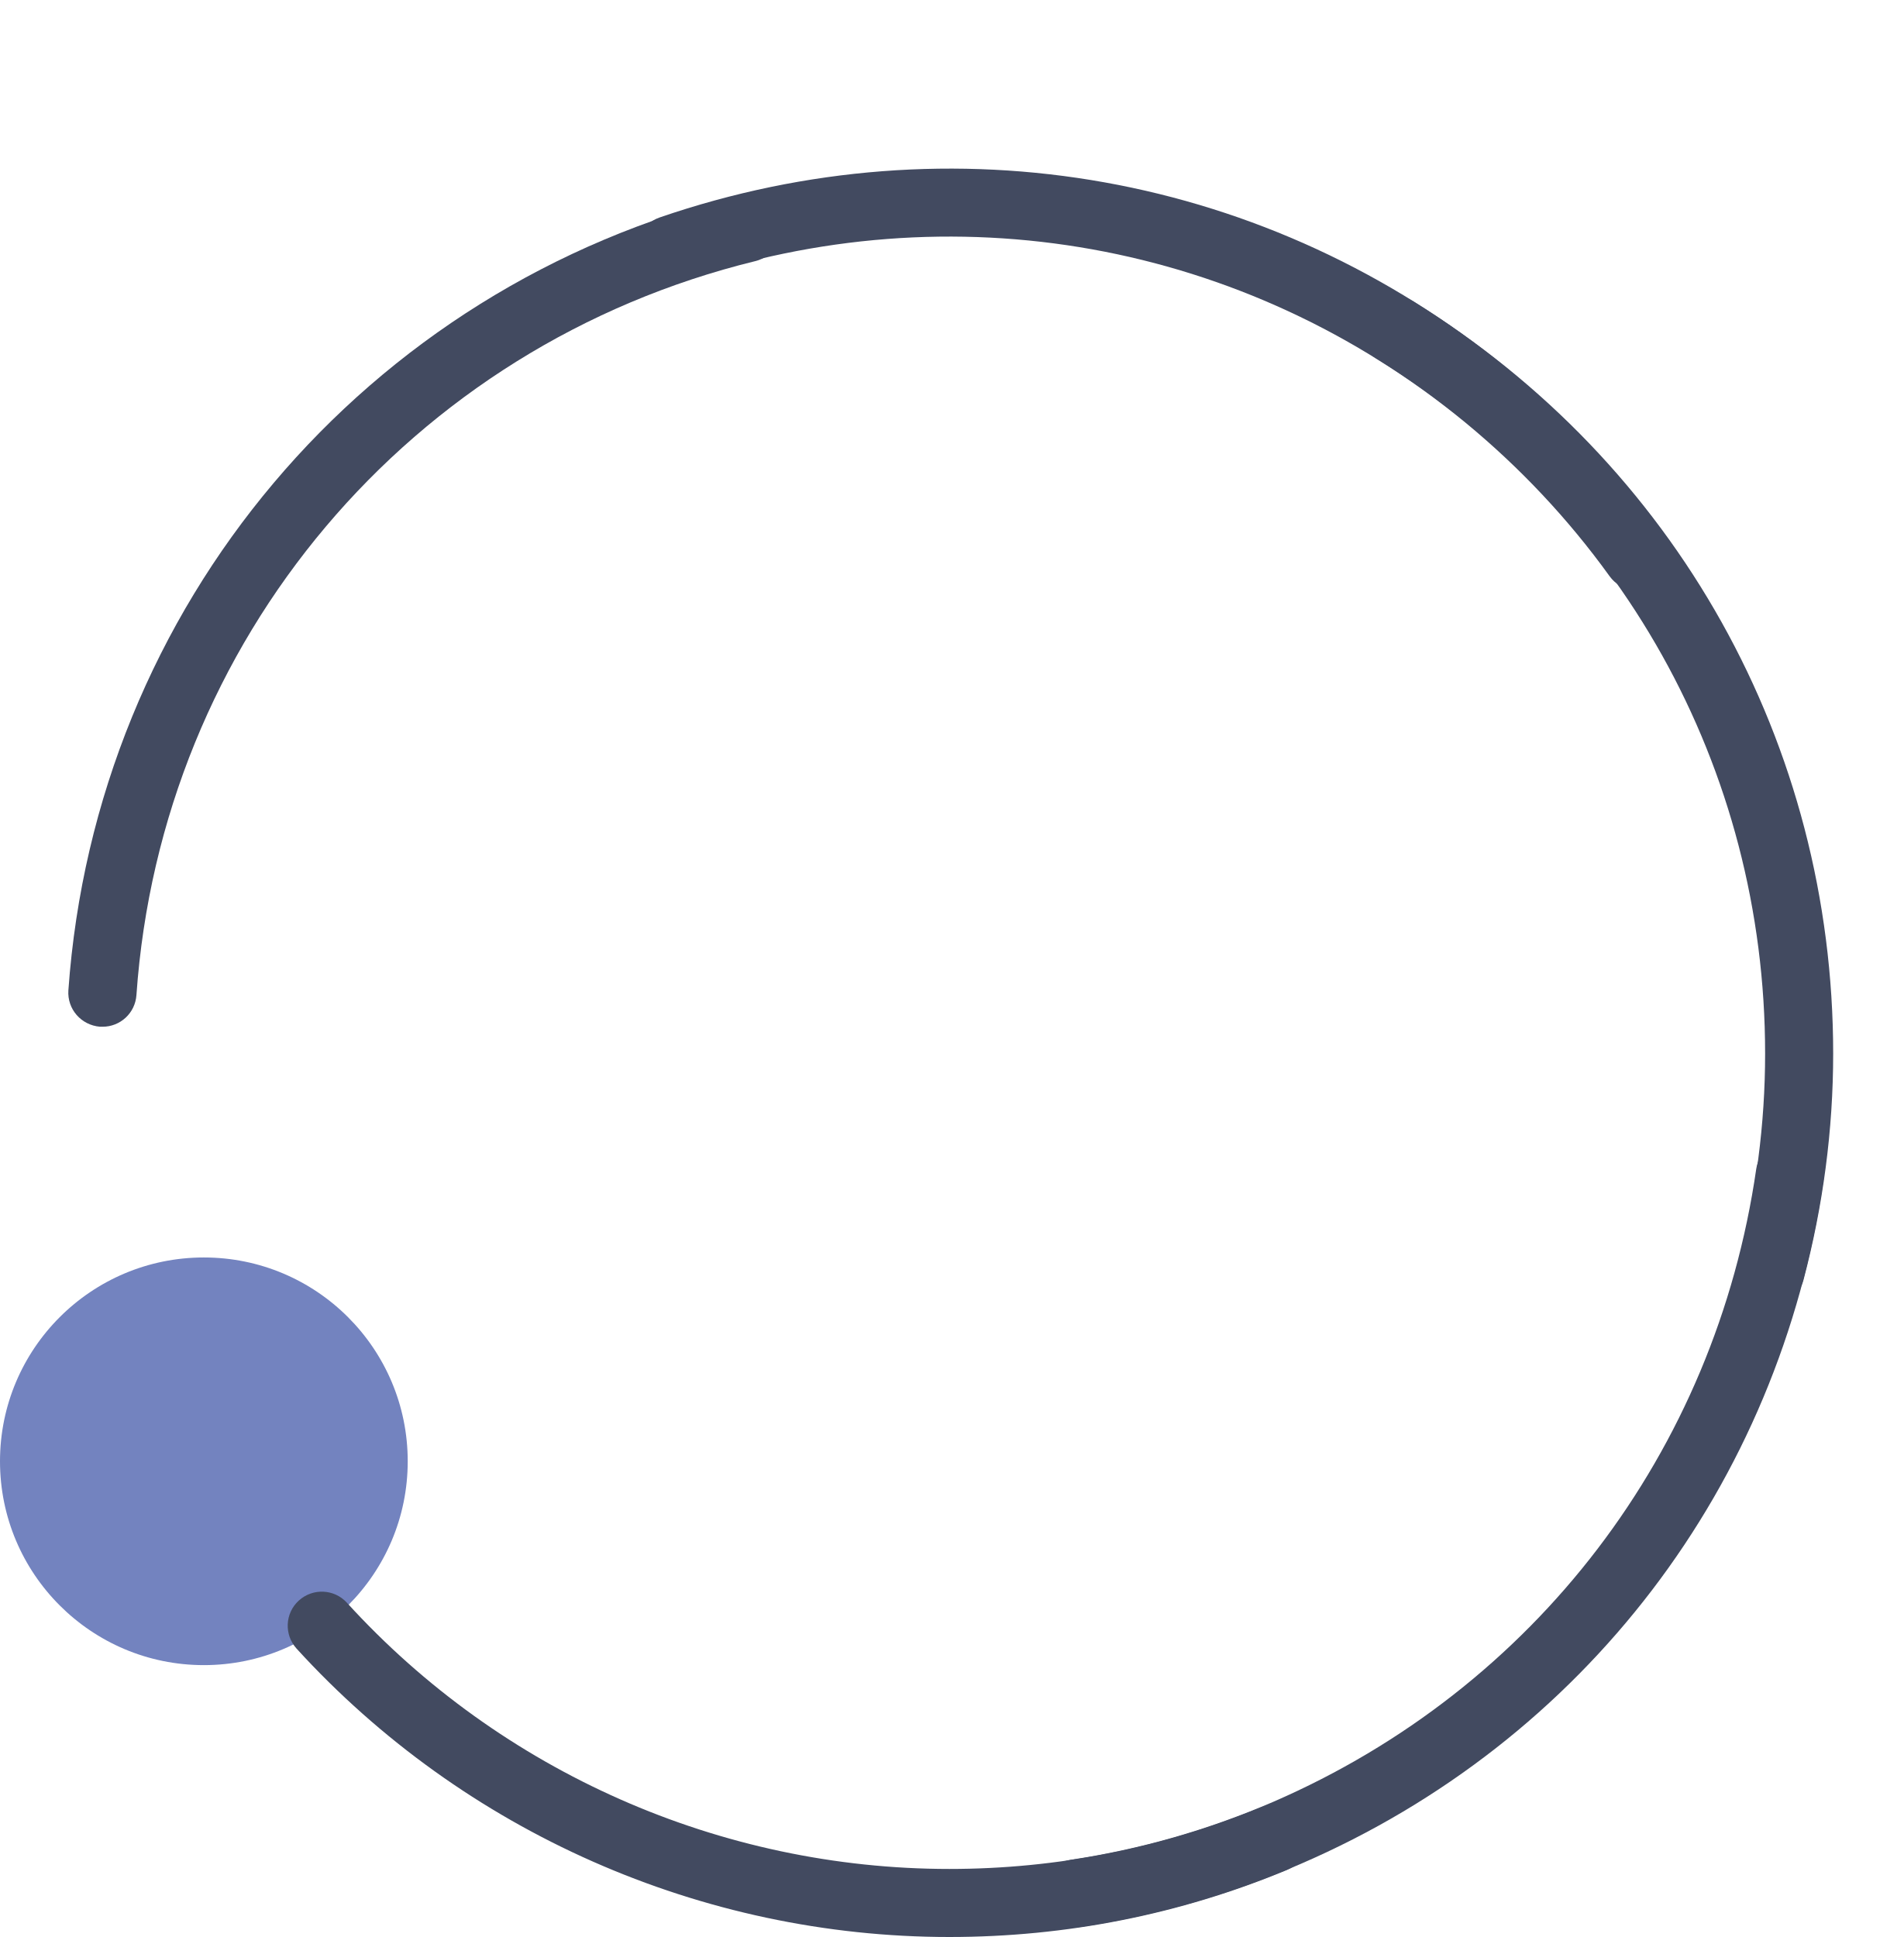
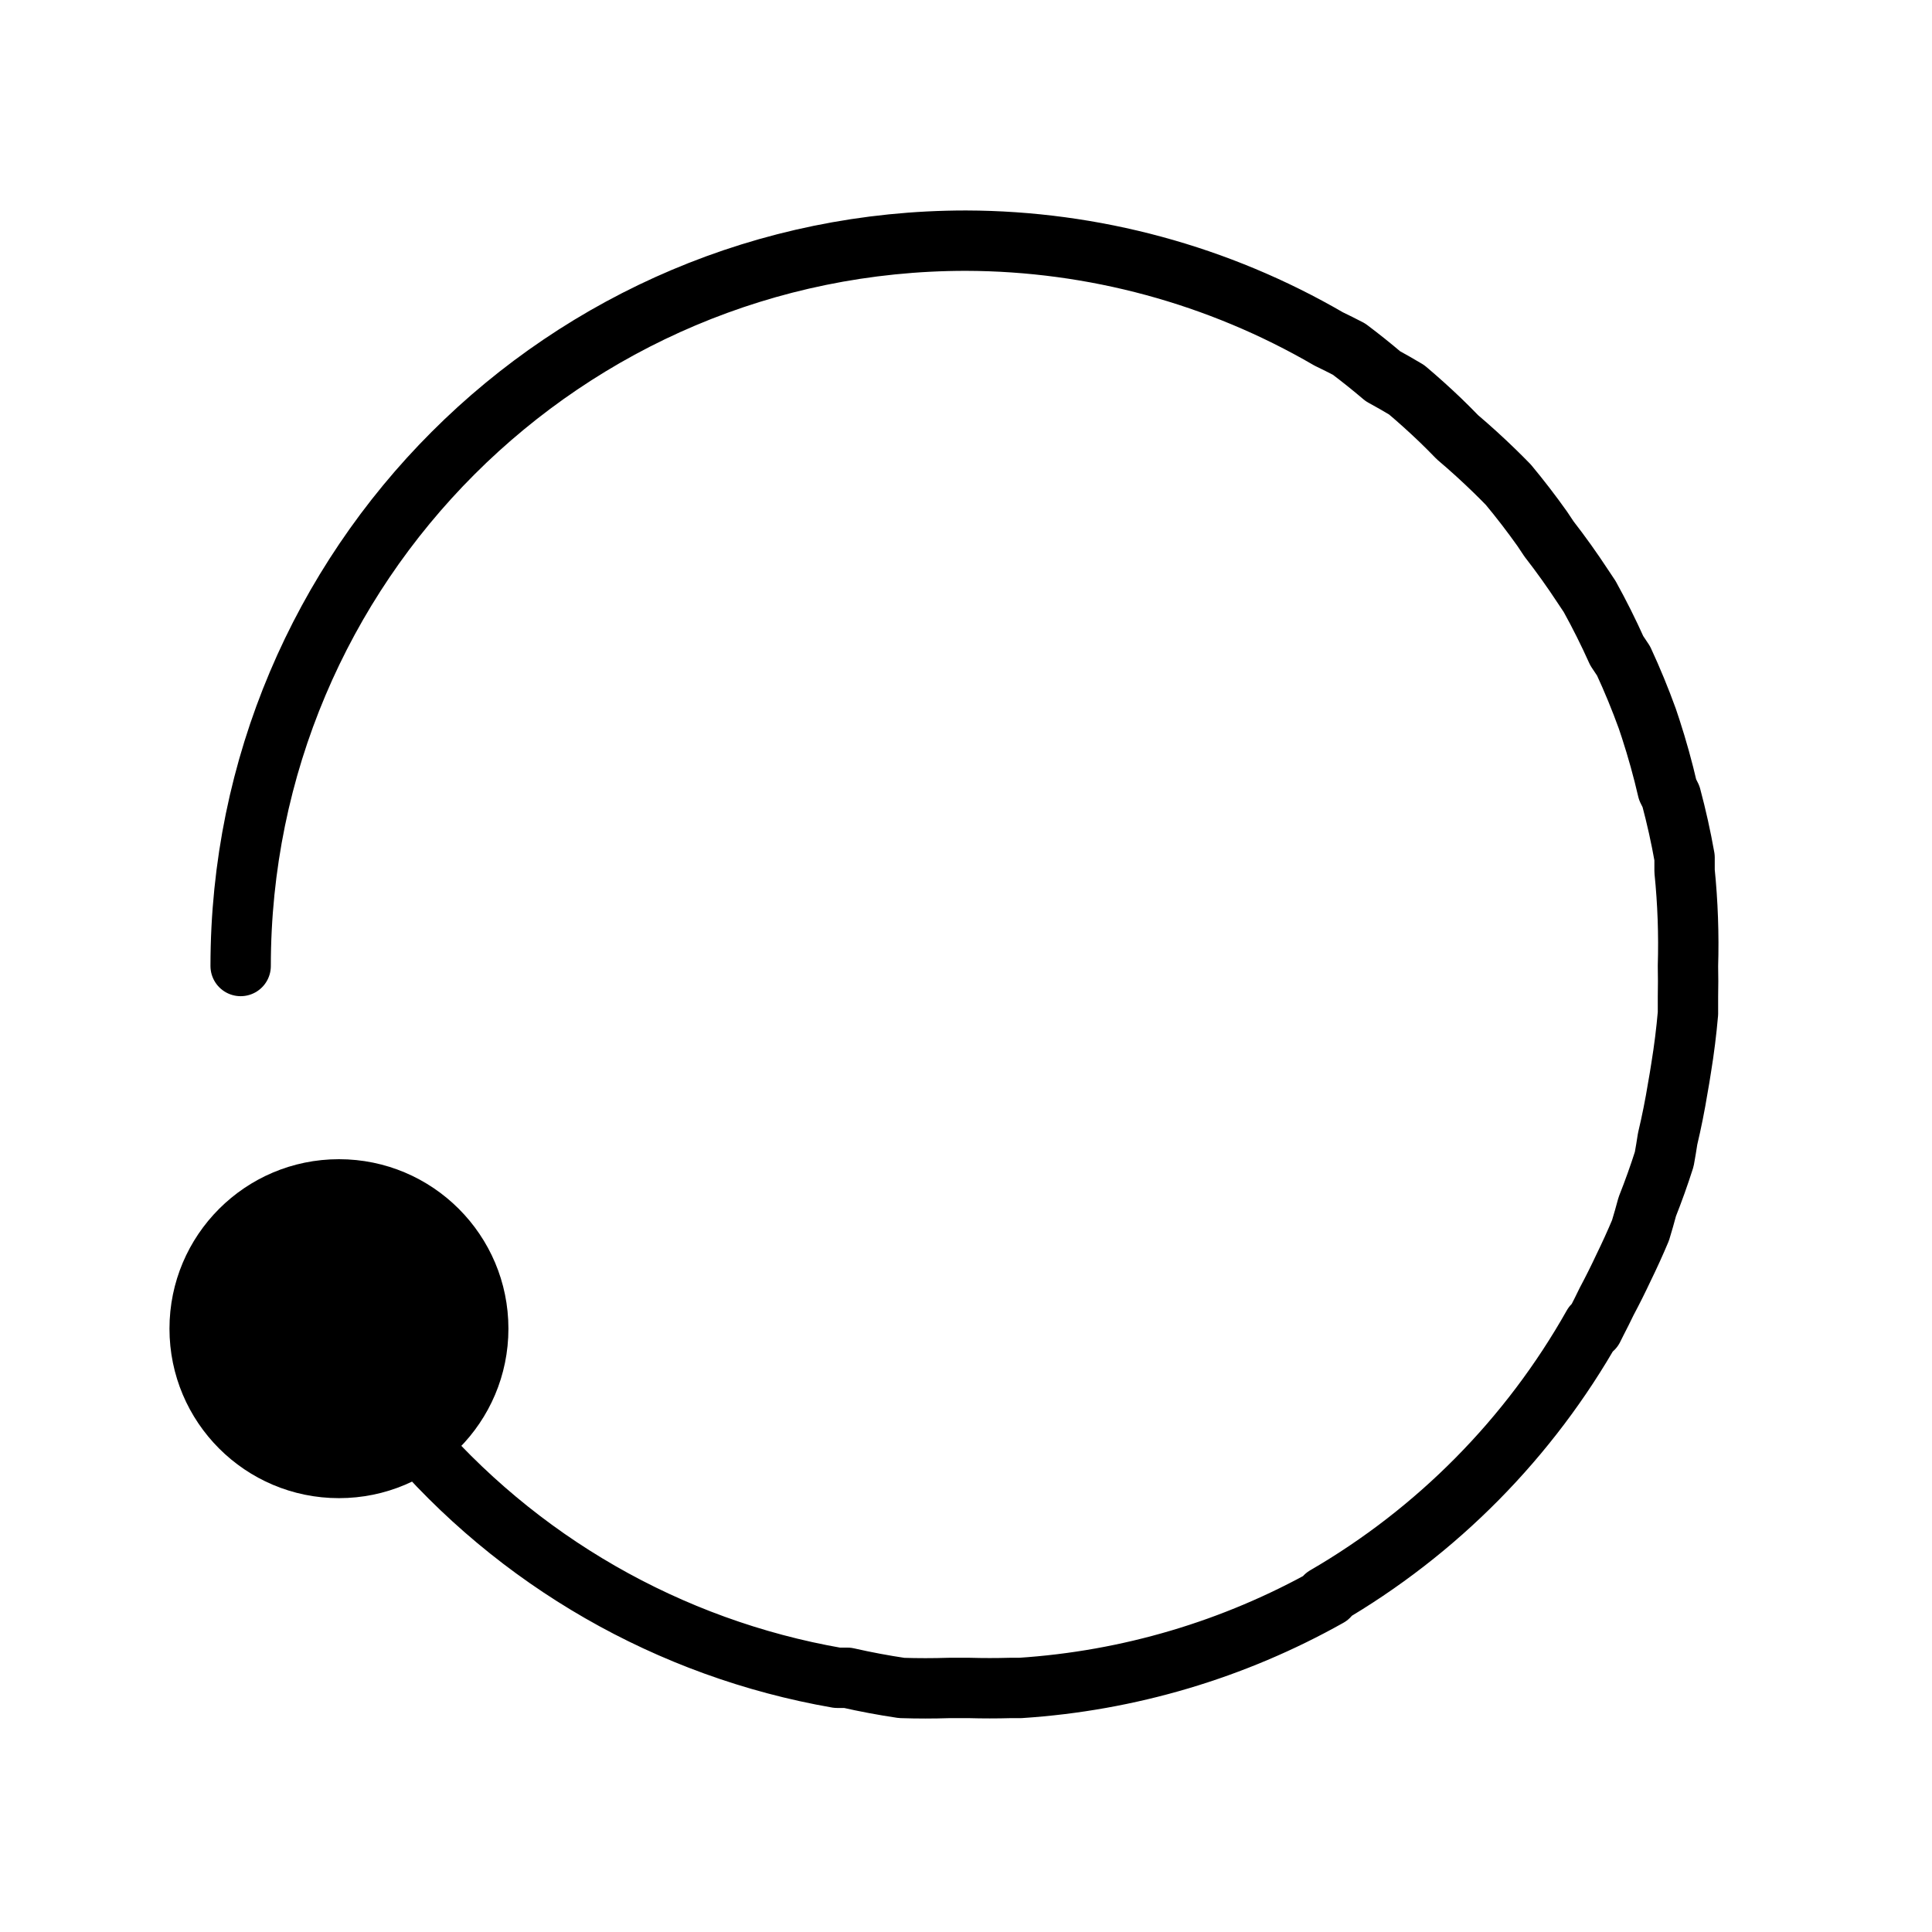
- <svg xmlns="http://www.w3.org/2000/svg" version="1.1" id="Capa_1" x="0px" y="0px" viewBox="5.4 90 601.3 612" enable-background="new 5.4 90 601.3 612" xml:space="preserve">
-   <circle fill="#7383BF" cx="69.8" cy="551.7" r="64.4" />
-   <g>
-     <path fill="#424A60" d="M451.5,185c-5.1-3.1-11.7-1.5-14.8,3.5c-3.1,5.1-1.5,11.7,3.5,14.8c76.9,47.3,122.8,129.4,122.8,219.6   c0,22.2-2.9,44.4-8.6,66.1c-1.5,5.7,1.9,11.6,7.6,13.1c0.9,0.2,1.8,0.4,2.7,0.4c4.8,0,9.1-3.2,10.4-8c6.2-23.4,9.4-47.5,9.4-71.6   C584.5,325.2,534.8,236.3,451.5,185z" />
-     <path fill="#424A60" d="M403.8,661c-31.3,12.9-64.4,19.5-98.5,19.5c-72.2,0-141.6-30.6-190.3-84.1c-4-4.4-10.8-4.7-15.2-0.7   c-4.4,4-4.7,10.8-0.7,15.2c52.8,57.9,128,91.1,206.2,91.1c36.9,0,72.8-7.1,106.7-21.2c5.5-2.3,8.1-8.5,5.8-14   C415.6,661.3,409.3,658.7,403.8,661z" />
-     <path fill="#424A60" d="M244,172.5c5.8-1.4,9.3-7.2,7.9-13c-1.4-5.8-7.2-9.3-13-7.9C120.7,180.6,35.6,281.5,27,402.9   c-0.4,5.9,4,11,10,11.5c0.3,0,0.5,0,0.8,0c5.6,0,10.3-4.3,10.7-10C56.3,292.4,134.9,199.2,244,172.5z" />
-   </g>
-   <path fill="#424A60" d="M213.8,158.7c-5.6,1.9-8.6,8-6.7,13.6c1.9,5.6,8,8.6,13.6,6.7c85.4-29.4,178-12.7,247.6,44.5  c17.1,14.1,32.5,30.4,45.6,48.6c3.5,4.8,10.2,5.9,15,2.4c0.8-0.6,1.4-1.2,2-1.9c3-3.7,3.3-9.1,0.4-13.1  c-14.2-19.7-30.8-37.4-49.3-52.7C406.6,144.9,306.3,126.9,213.8,158.7z" />
-   <path fill="#424A60" d="M581.5,462.4c0.8-5.9-3.2-11.3-9.1-12.2c-5.9-0.8-11.3,3.2-12.2,9.1c-12.9,89.4-69.9,164.1-152.6,200  c-20.4,8.8-41.9,15-64,18.3c-5.9,0.9-9.9,6.4-9,12.2c0.1,0.9,0.4,1.8,0.8,2.7c1.9,4.4,6.5,7.1,11.5,6.3c24-3.6,47.3-10.3,69.4-19.9  C505.8,640.2,567.6,559.2,581.5,462.4z" />
+ <svg xmlns="http://www.w3.org/2000/svg" viewBox="0 0 57 57" width="64" height="64">
+   <path d="M12 42.2a21.4 21.4 0 0 0 12.7 7.3 21.4 21.4 0 0 0 .3 0 21.4 21.4 0 0 0 1.6.3 21.4 21.4 0 0 0 1.4 0 21.4 21.4 0 0 0 .5 0 21.4 21.4 0 0 0 .1 0 21.4 21.4 0 0 0 1.2 0 21.4 21.4 0 0 0 .3 0 21.4 21.4 0 0 0 9.1-2.7h-.1a21.4 21.4 0 0 0 7.9-8v.1a21.4 21.4 0 0 0 .1-.2 21.4 21.4 0 0 0 .3-.6 21.4 21.4 0 0 0 .5-1 21.4 21.4 0 0 0 .5-1.1 21.4 21.4 0 0 0 .2-.7 21.4 21.4 0 0 0 .5-1.4 21.4 21.4 0 0 0 .1-.6 21.4 21.4 0 0 0 .3-1.5 21.4 21.4 0 0 0 .1-.6 21.4 21.4 0 0 0 .2-1.6 21.4 21.4 0 0 0 0-.5 21.4 21.4 0 0 0 0-.9 21.4 21.4 0 0 0-.1-2.8 21.4 21.4 0 0 0 0-.4 21.4 21.4 0 0 0-.4-1.8 21.4 21.4 0 0 0-.1-.2 21.4 21.4 0 0 0-.5-1.8 21.4 21.4 0 0 0-.1-.3 21.4 21.4 0 0 0-.7-1.7 21.4 21.4 0 0 0-.2-.3 21.4 21.4 0 0 0-.8-1.6 21.4 21.4 0 0 0-.2-.3 21.4 21.4 0 0 0-1-1.4 21.4 21.4 0 0 0-.2-.3 21.4 21.4 0 0 0-1-1.3 21.4 21.4 0 0 0-.4-.4 21.4 21.4 0 0 0-1.1-1 21.4 21.4 0 0 0-.5-.5 21.4 21.4 0 0 0-1-.9 21.4 21.4 0 0 0-.7-.4 21.4 21.4 0 0 0-1-.8 21.4 21.4 0 0 0-.6-.3 21.4 21.4 0 0 0-10.7-2.9A21.4 21.4 0 0 0 7.1 28.5" fill="none" stroke="#000" stroke-width="1.781" stroke-linecap="round" stroke-linejoin="round" />
+   <circle cx="39.2" cy="-10" r="5" transform="rotate(90)" />
</svg>
